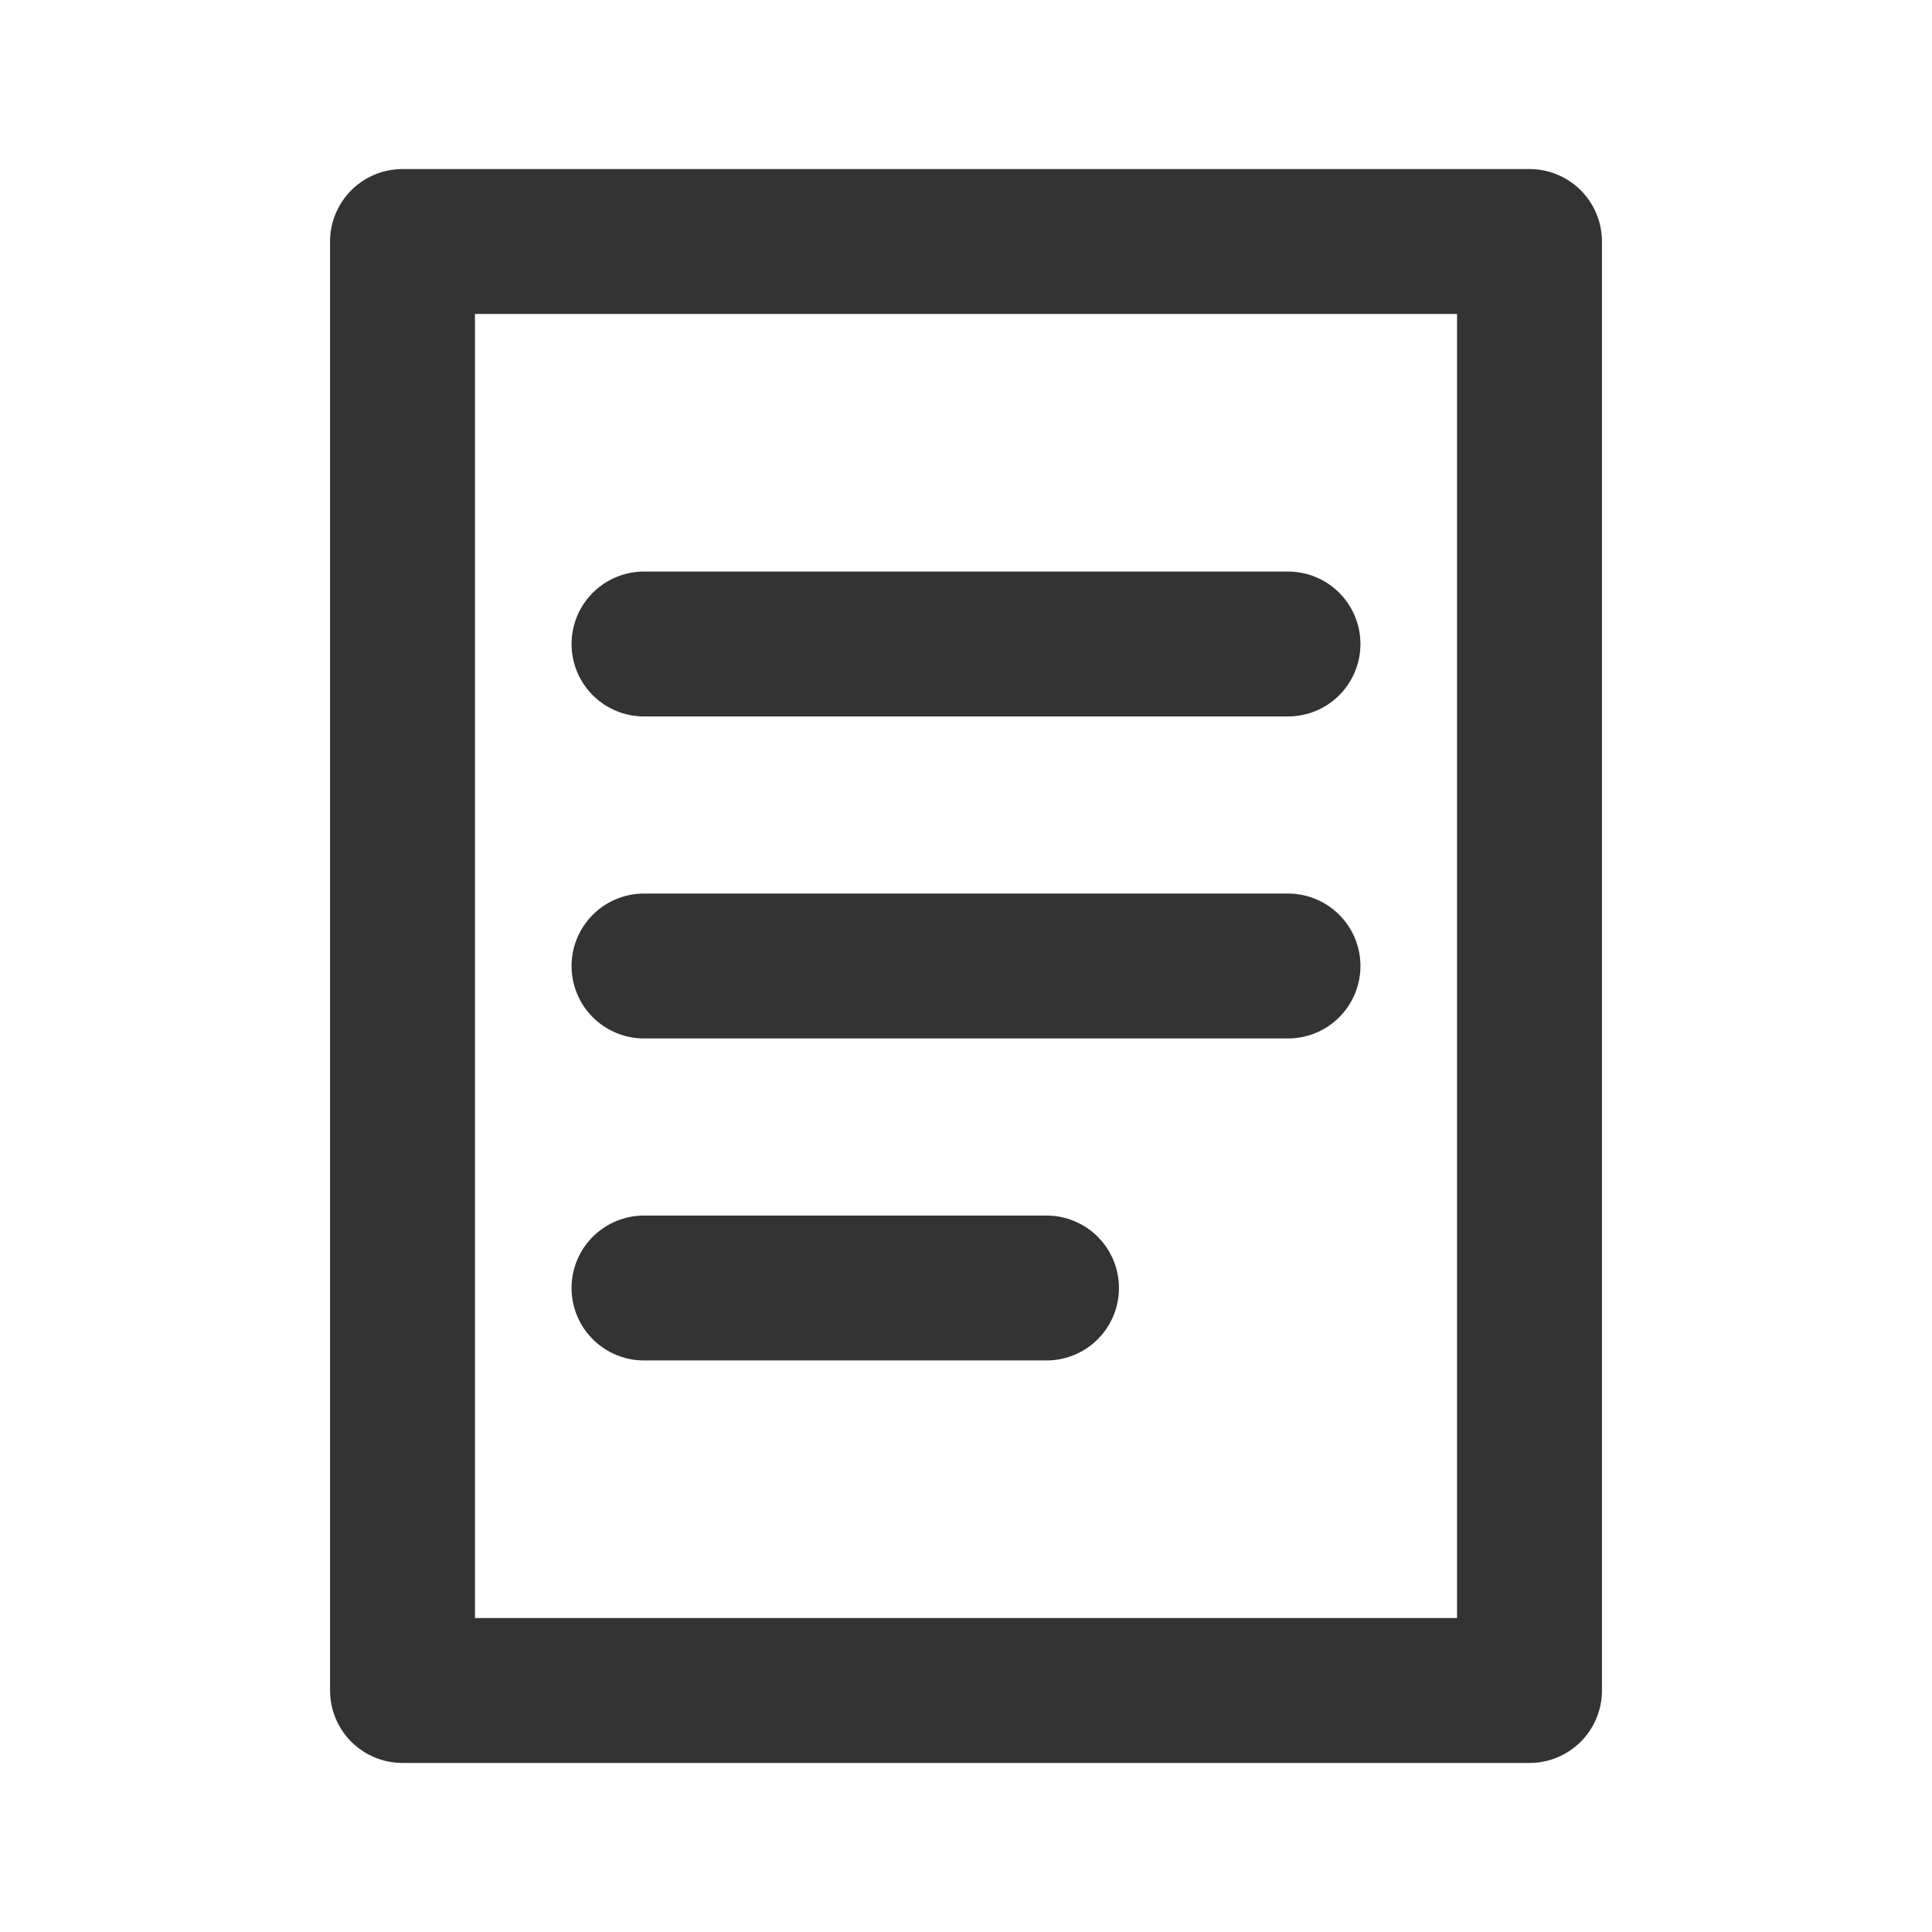
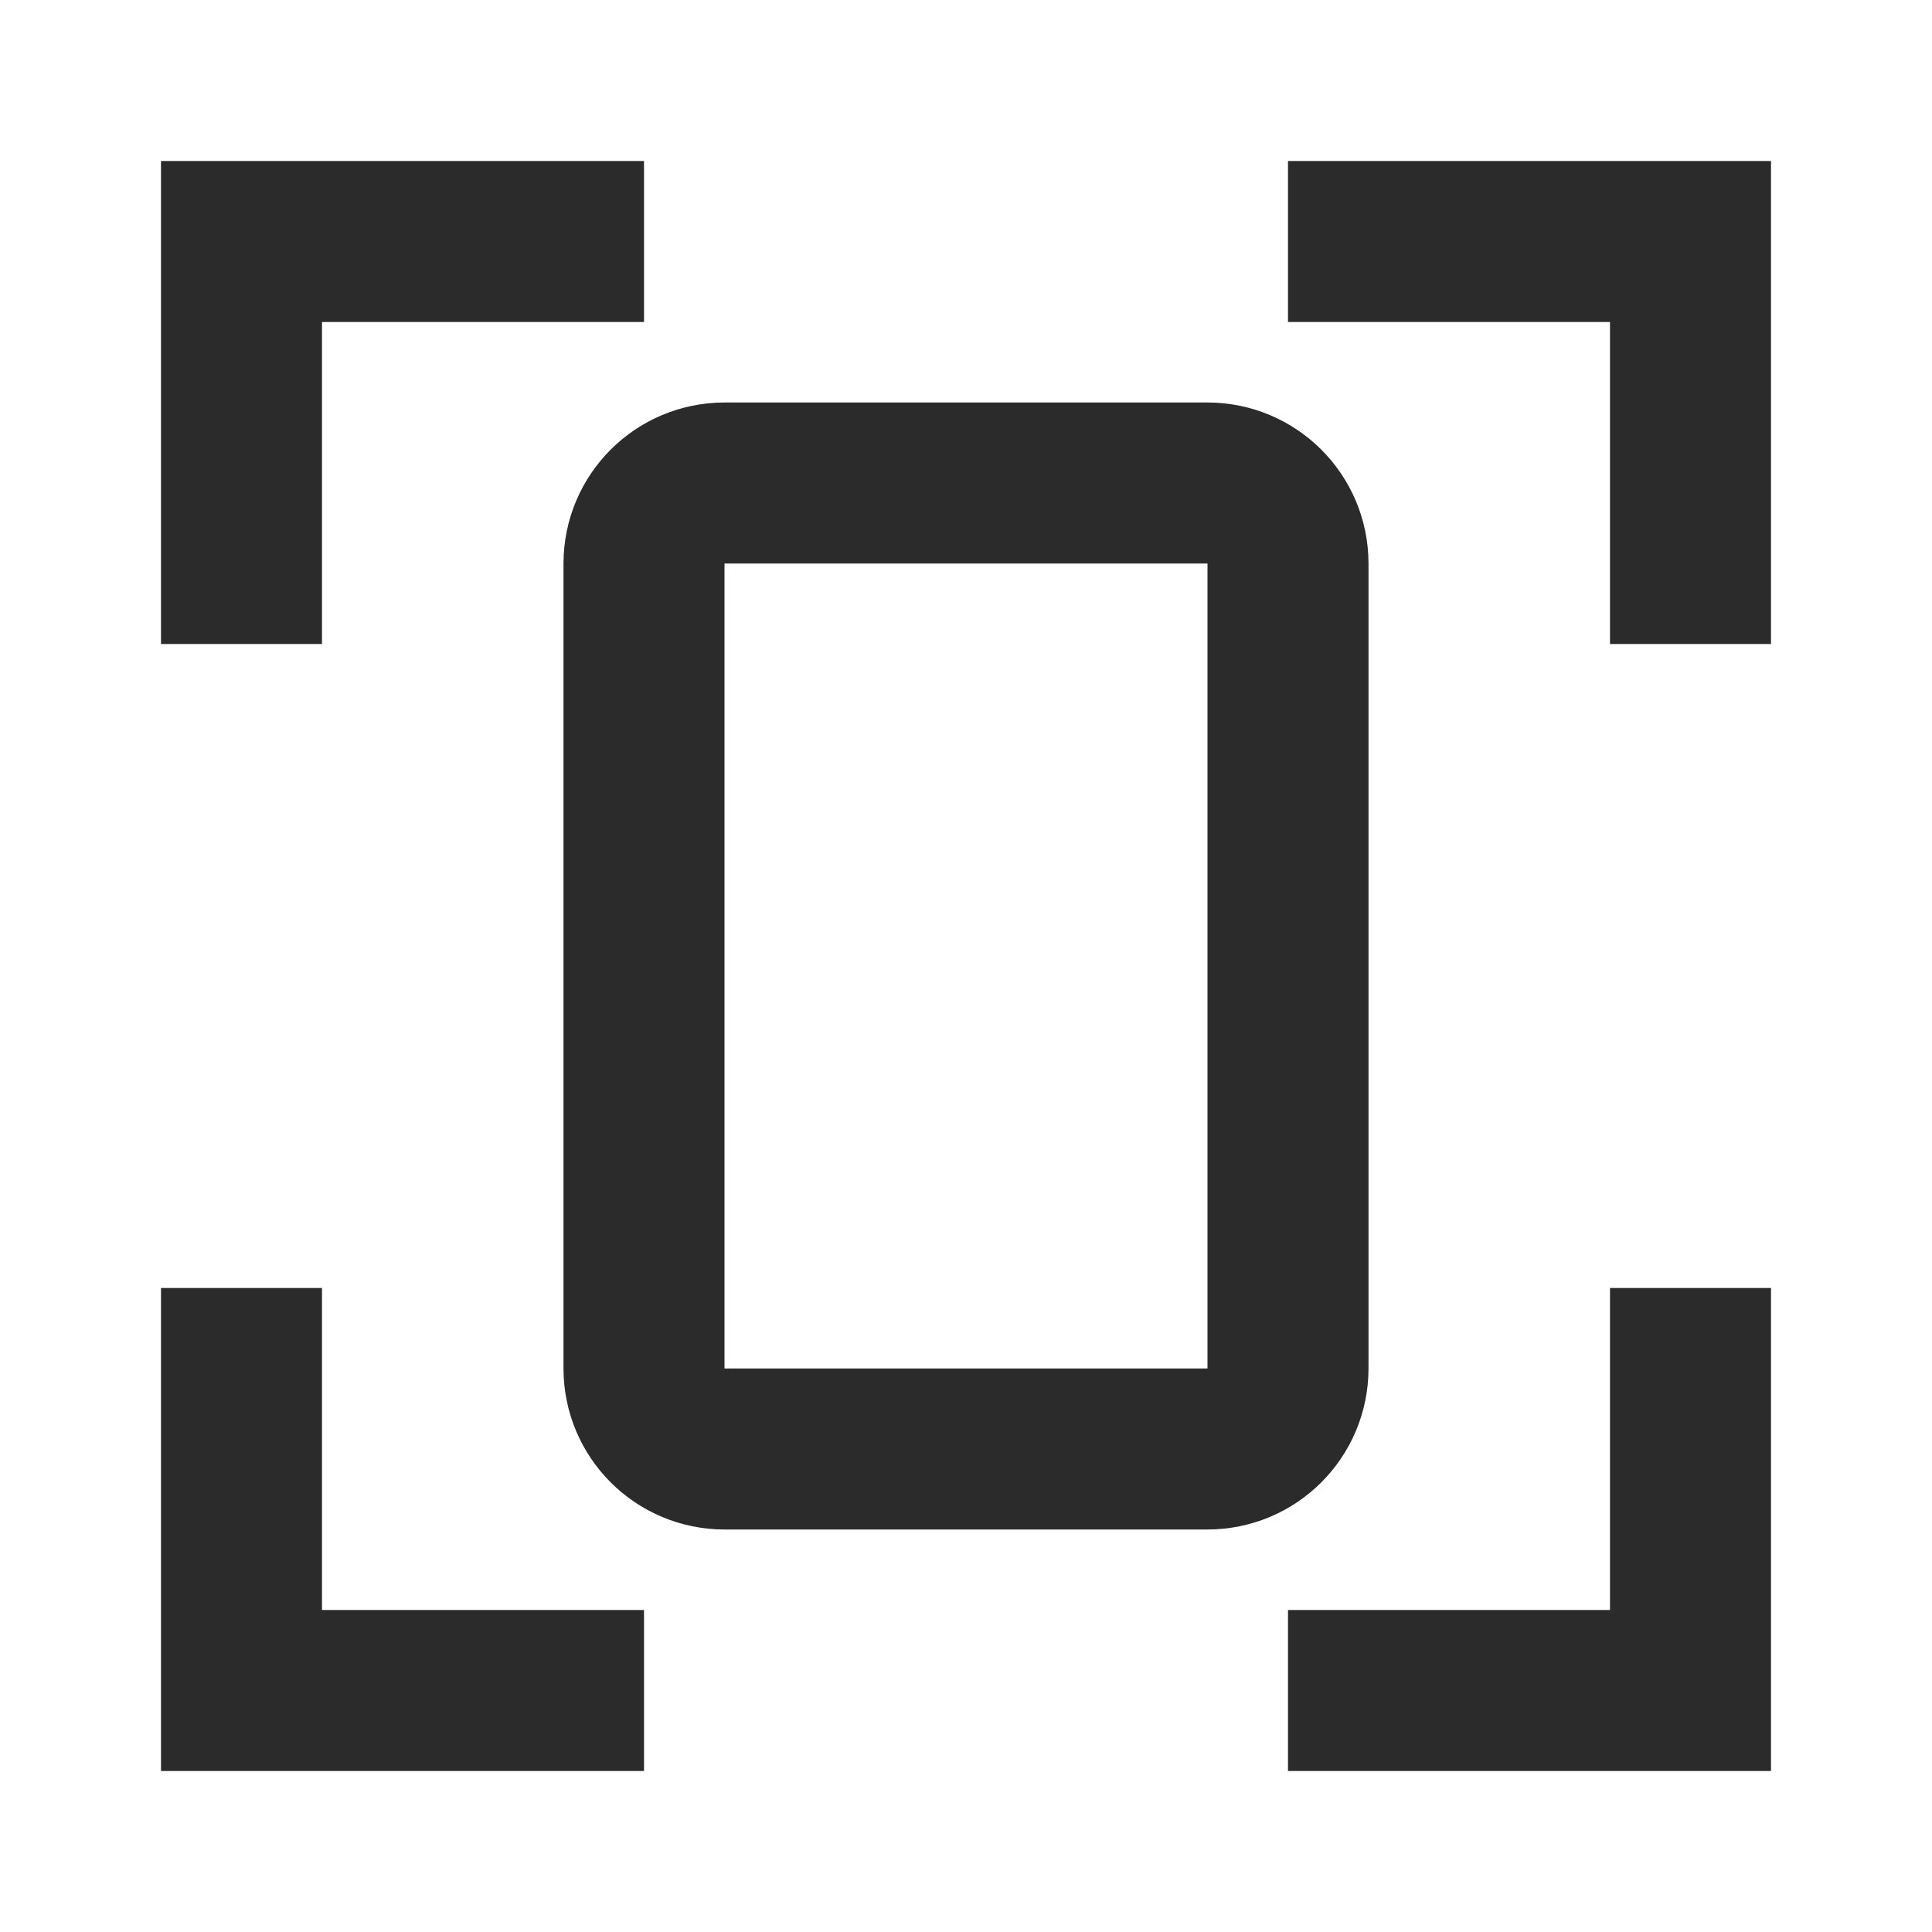
- <svg xmlns="http://www.w3.org/2000/svg" viewBox="0 0 24 24" width="24" height="24" fill="none" stroke="#333" stroke-width="1.8" stroke-linecap="round" stroke-linejoin="round">
-   <rect x="5" y="3" width="14" height="18" />
-   <path d="M8 8 L16 8 M8 12 L16 12 M8 16 L13 16" />
+ <svg xmlns="http://www.w3.org/2000/svg" width="24" height="24" viewBox="0 0 24 24" fill="none" stroke="#2b2b2b" stroke-width="2" stroke-linecap="round" stroke-linejoin="round">
+   <g stroke-linecap="butt" stroke-linejoin="miter">
+     <path d="M3 8V3h5 M16 3h5v5 M21 16v5h-5 M8 21H3v-5" />
+   </g>
+   <rect x="8" y="6" width="8" height="12" rx="1" />
</svg>
